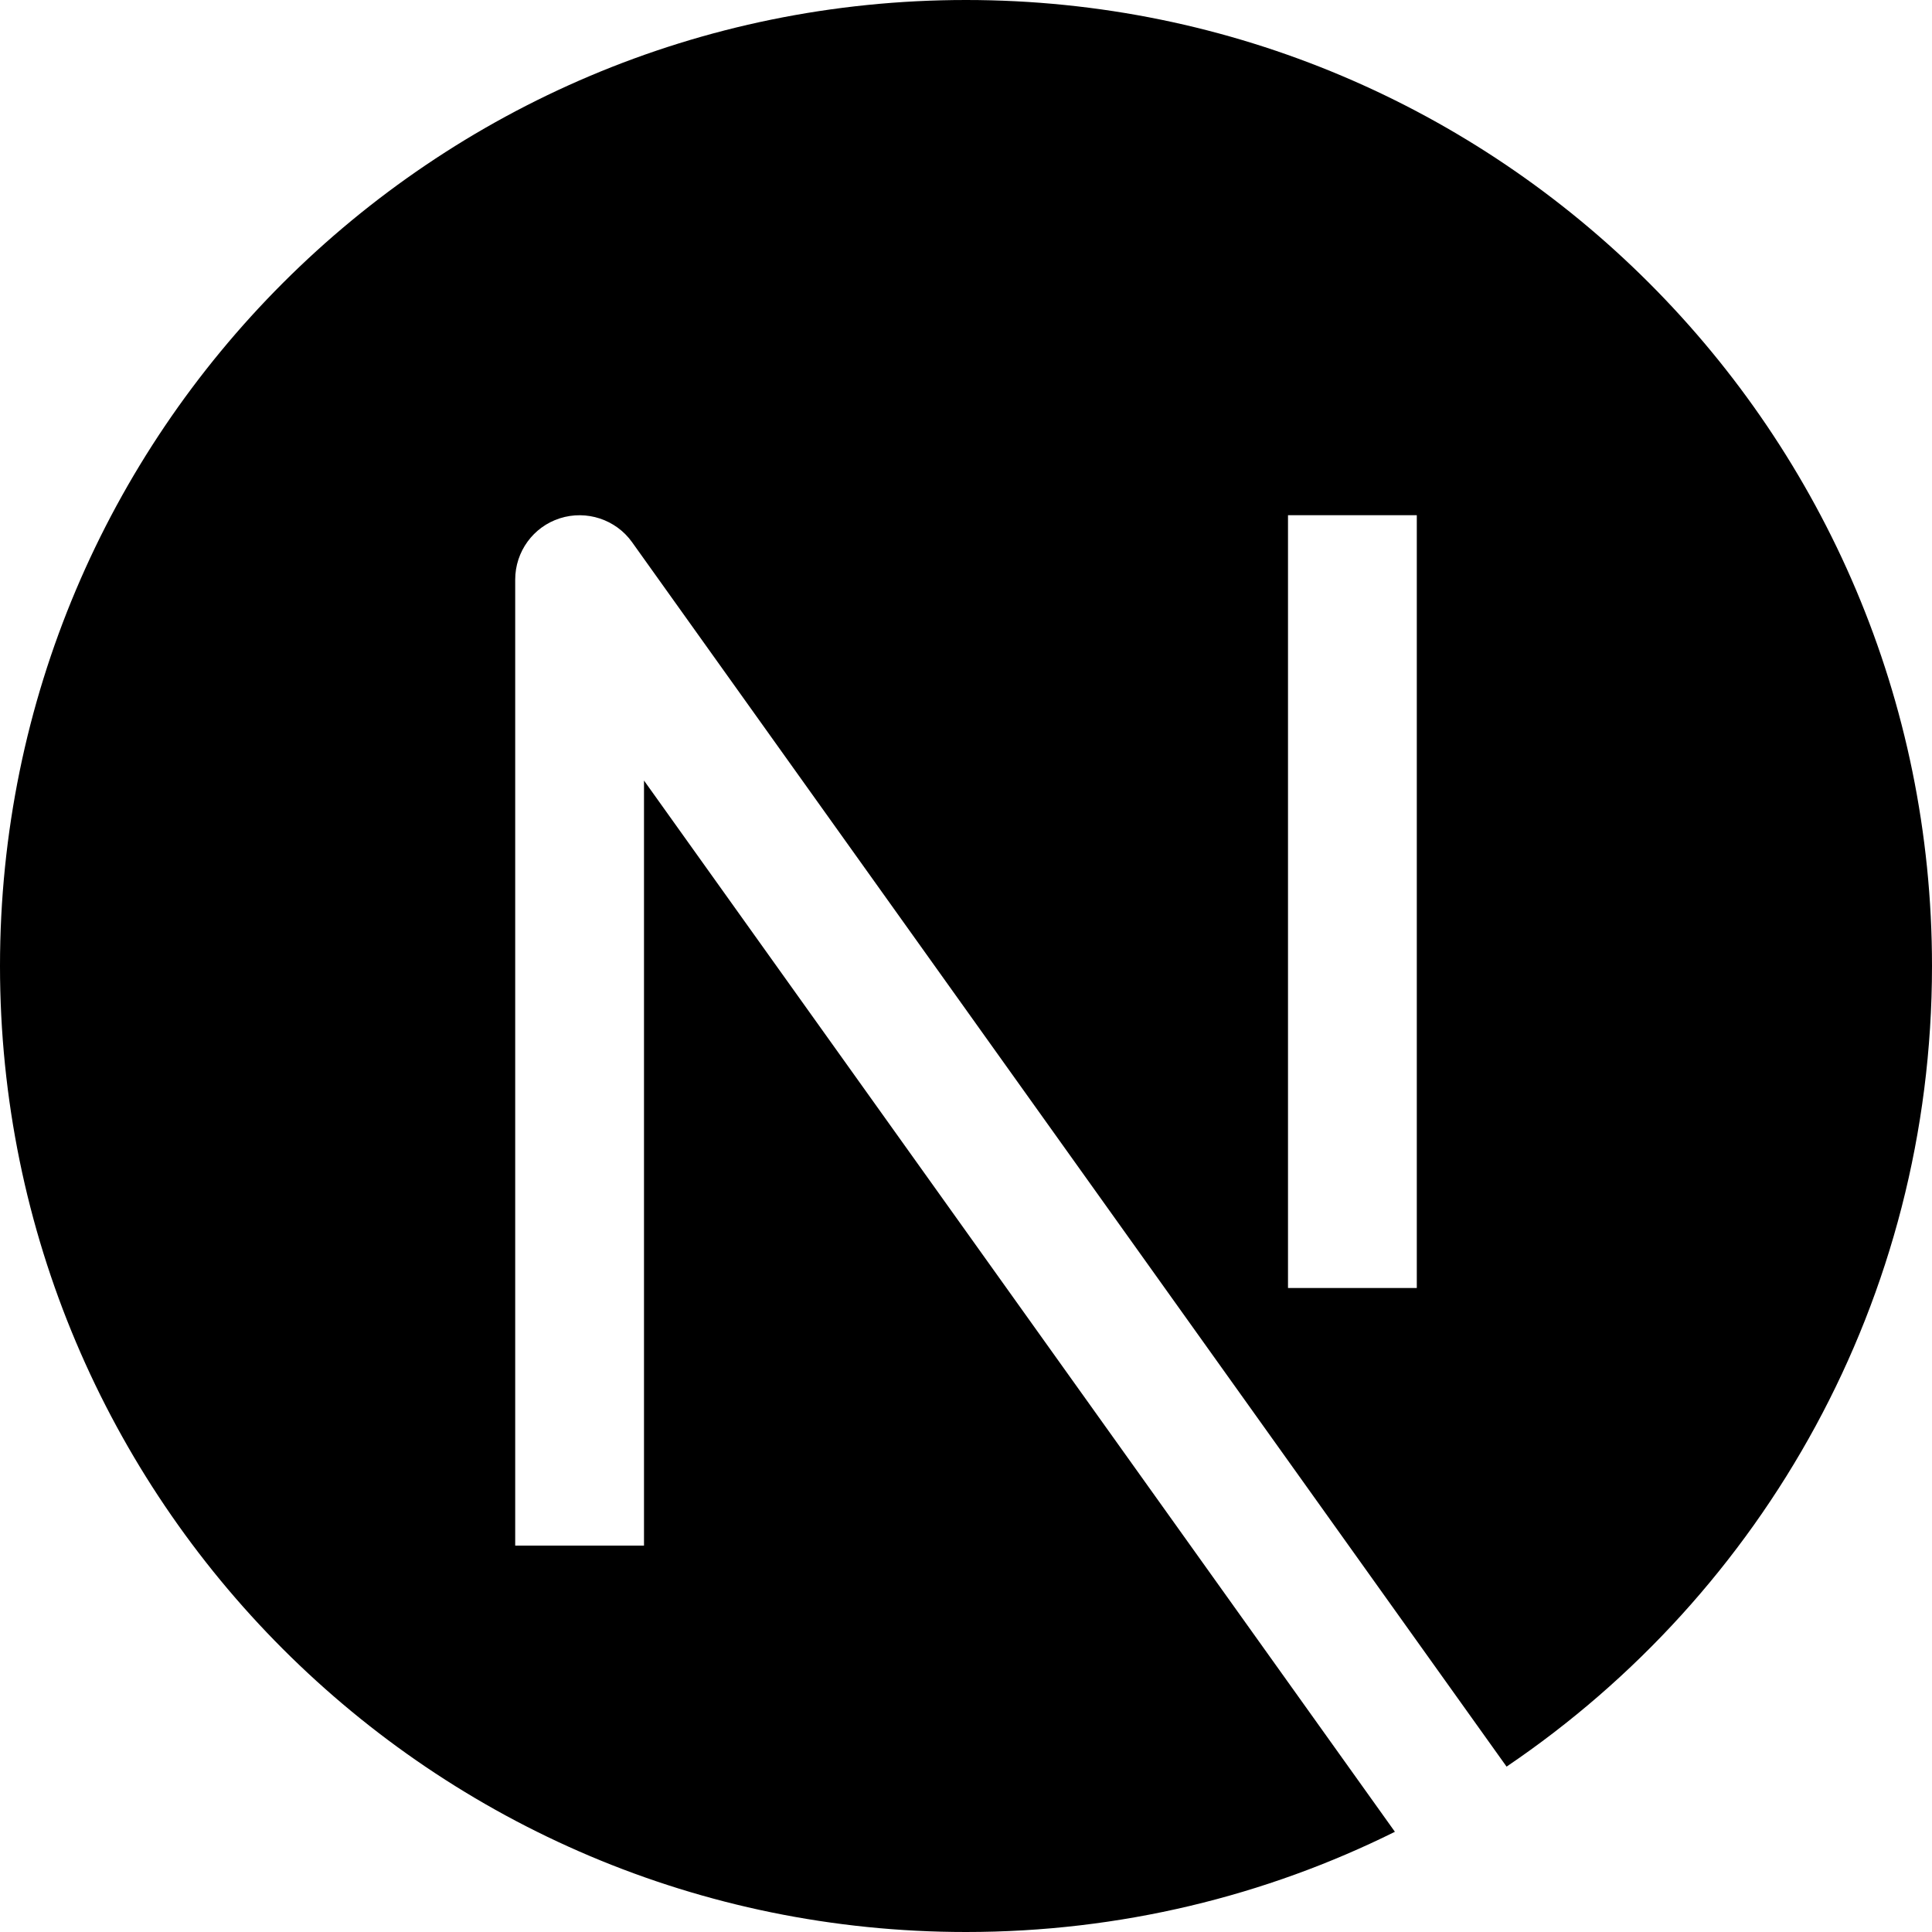
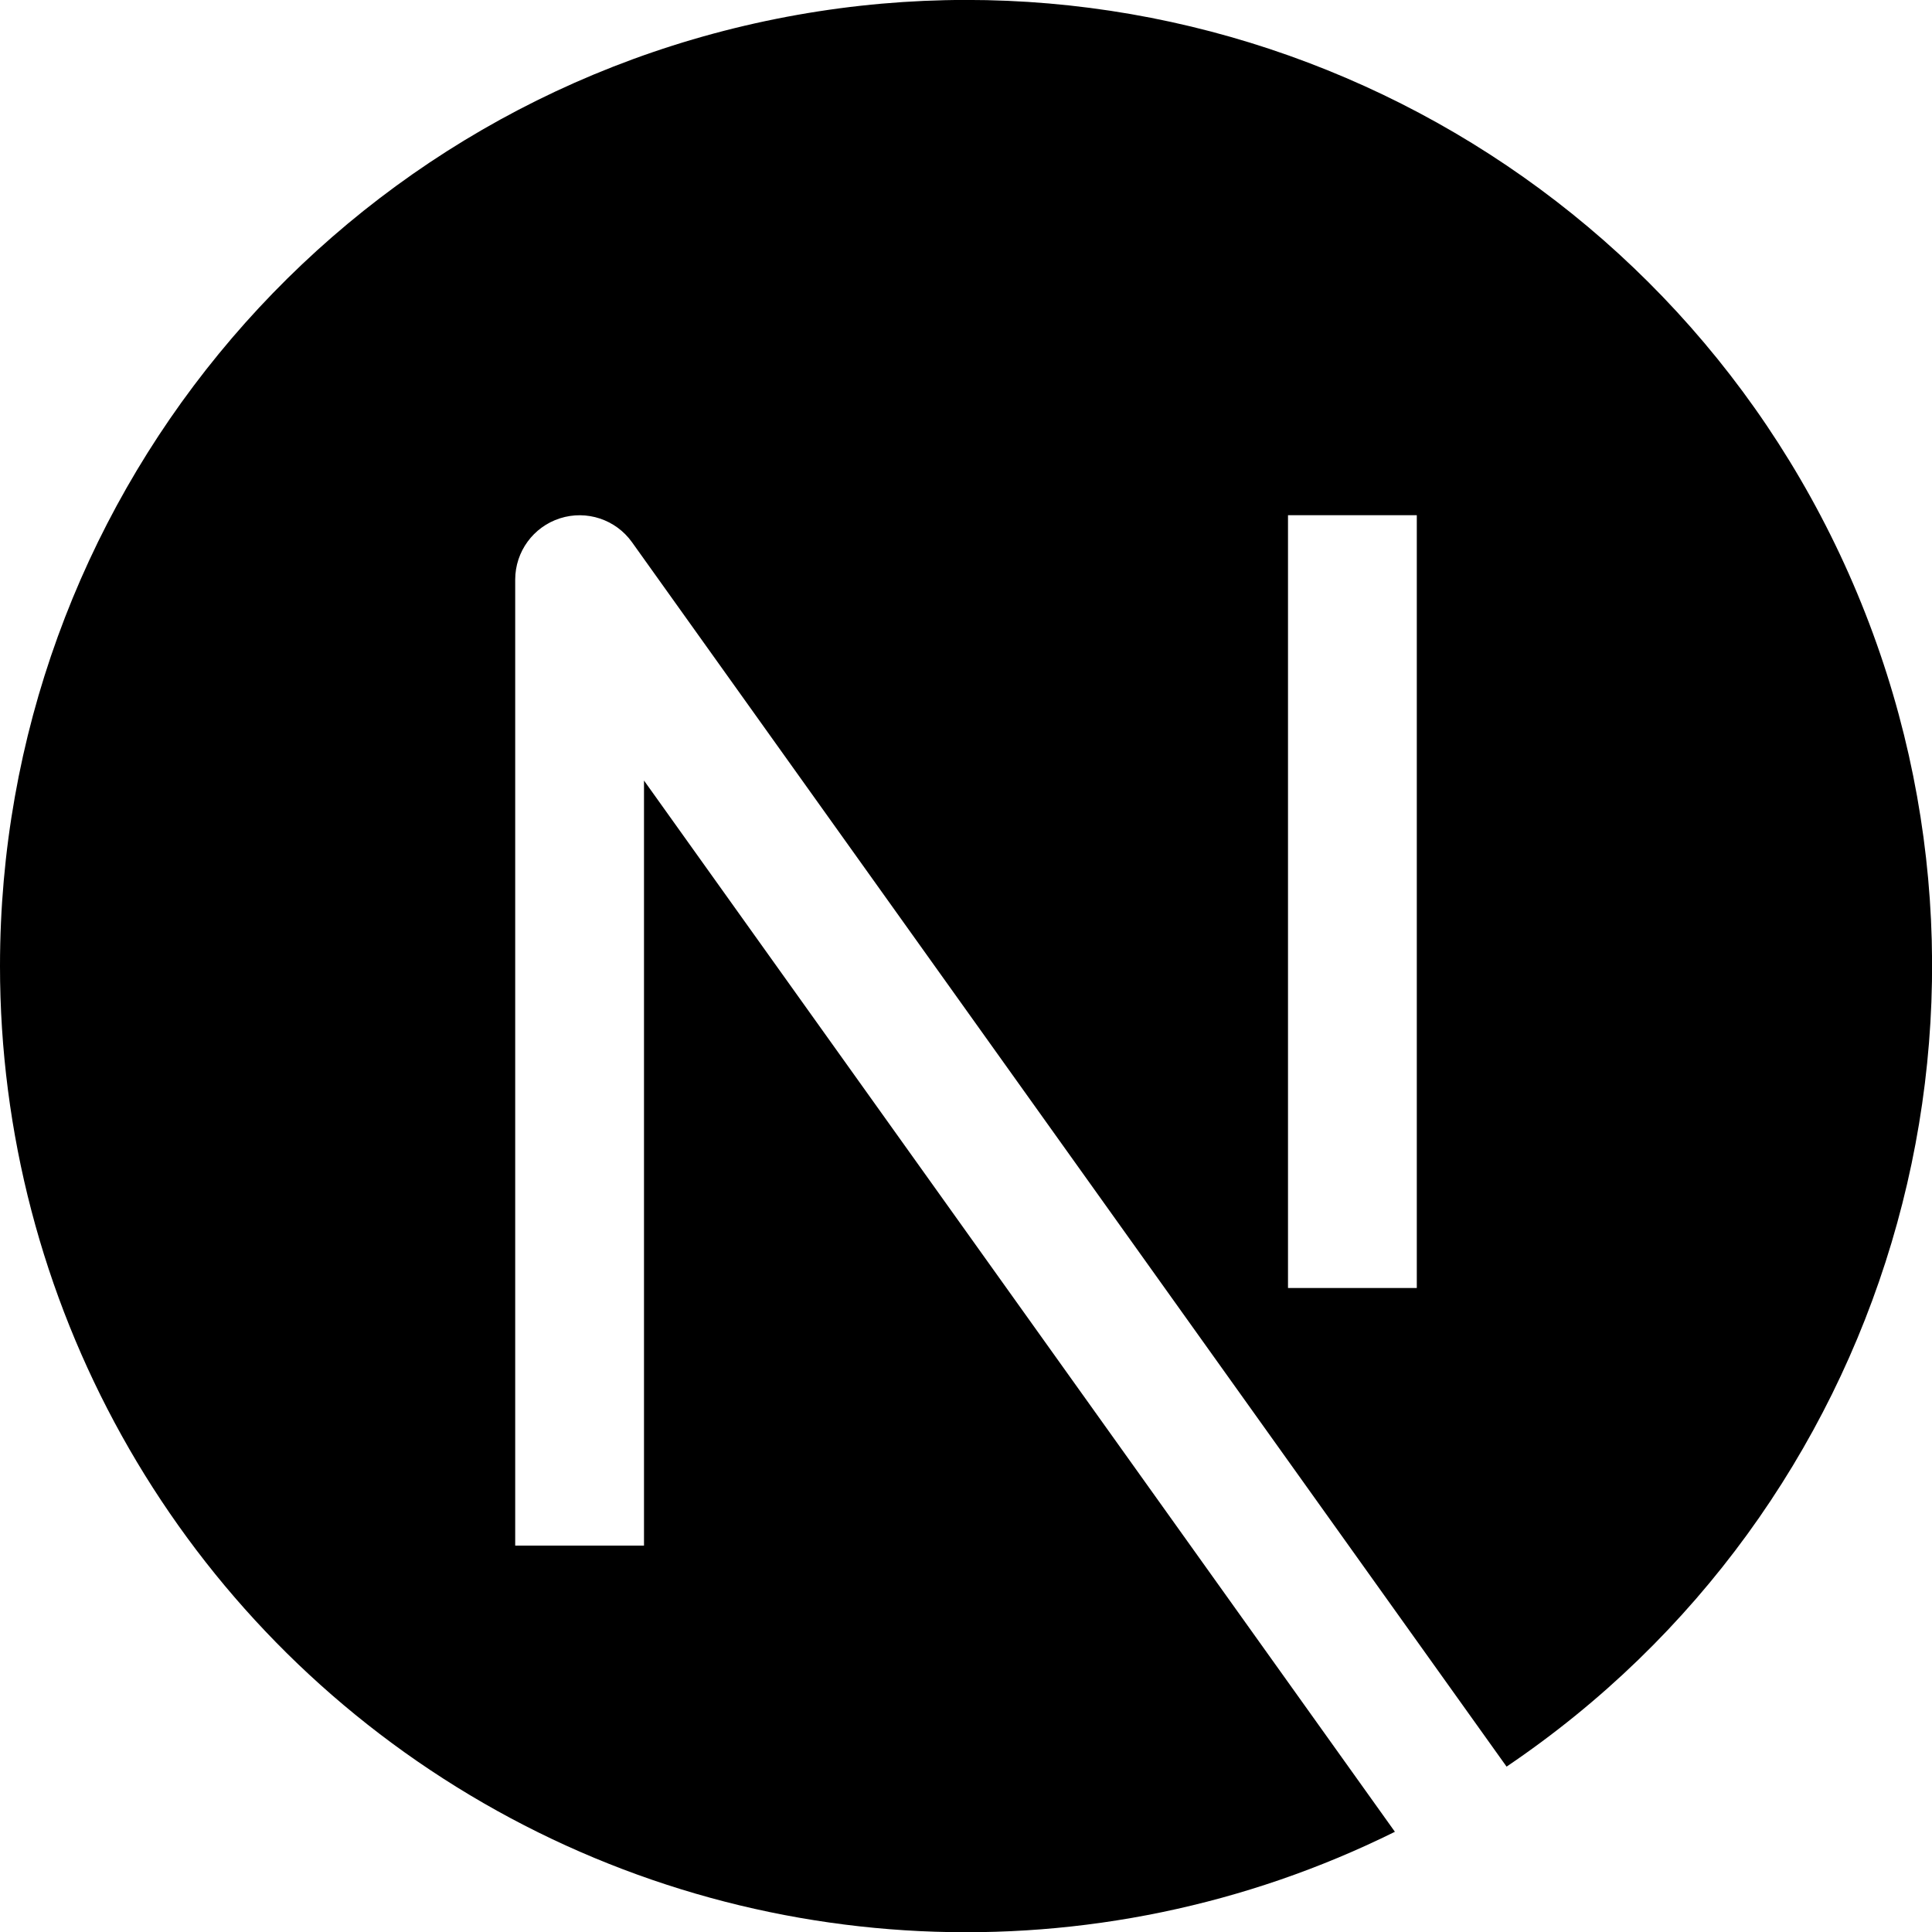
- <svg xmlns="http://www.w3.org/2000/svg" width="800px" height="800px" viewBox="0 0 15 15" fill="none">
-   <path fill-rule="evenodd" clip-rule="evenodd" d="M0 7.5C0 3.358 3.358 0 7.5 0C11.642 0 15 3.358 15 7.5C15 10.087 13.69 12.368 11.697 13.716L4.907 4.209C4.781 4.033 4.554 3.958 4.347 4.024C4.14 4.09 4 4.283 4 4.5V12H5V6.06L10.83 14.222C9.827 14.72 8.696 15 7.5 15C3.358 15 0 11.642 0 7.5ZM10 10V4H11V10H10Z" fill="#000000" />
+ <svg xmlns="http://www.w3.org/2000/svg" width="800" height="800" viewBox="0 0 15 15" fill="none">
+   <path fill-rule="evenodd" clip-rule="evenodd" d="M0 7.5a7.5 7.5 0 1111.697 6.216L4.907 4.21A.5.5 0 004 4.5V12h1V6.06l5.83 8.162A7.5 7.5 0 010 7.5zM10 10V4h1v6h-1z" fill="#000" />
</svg>
